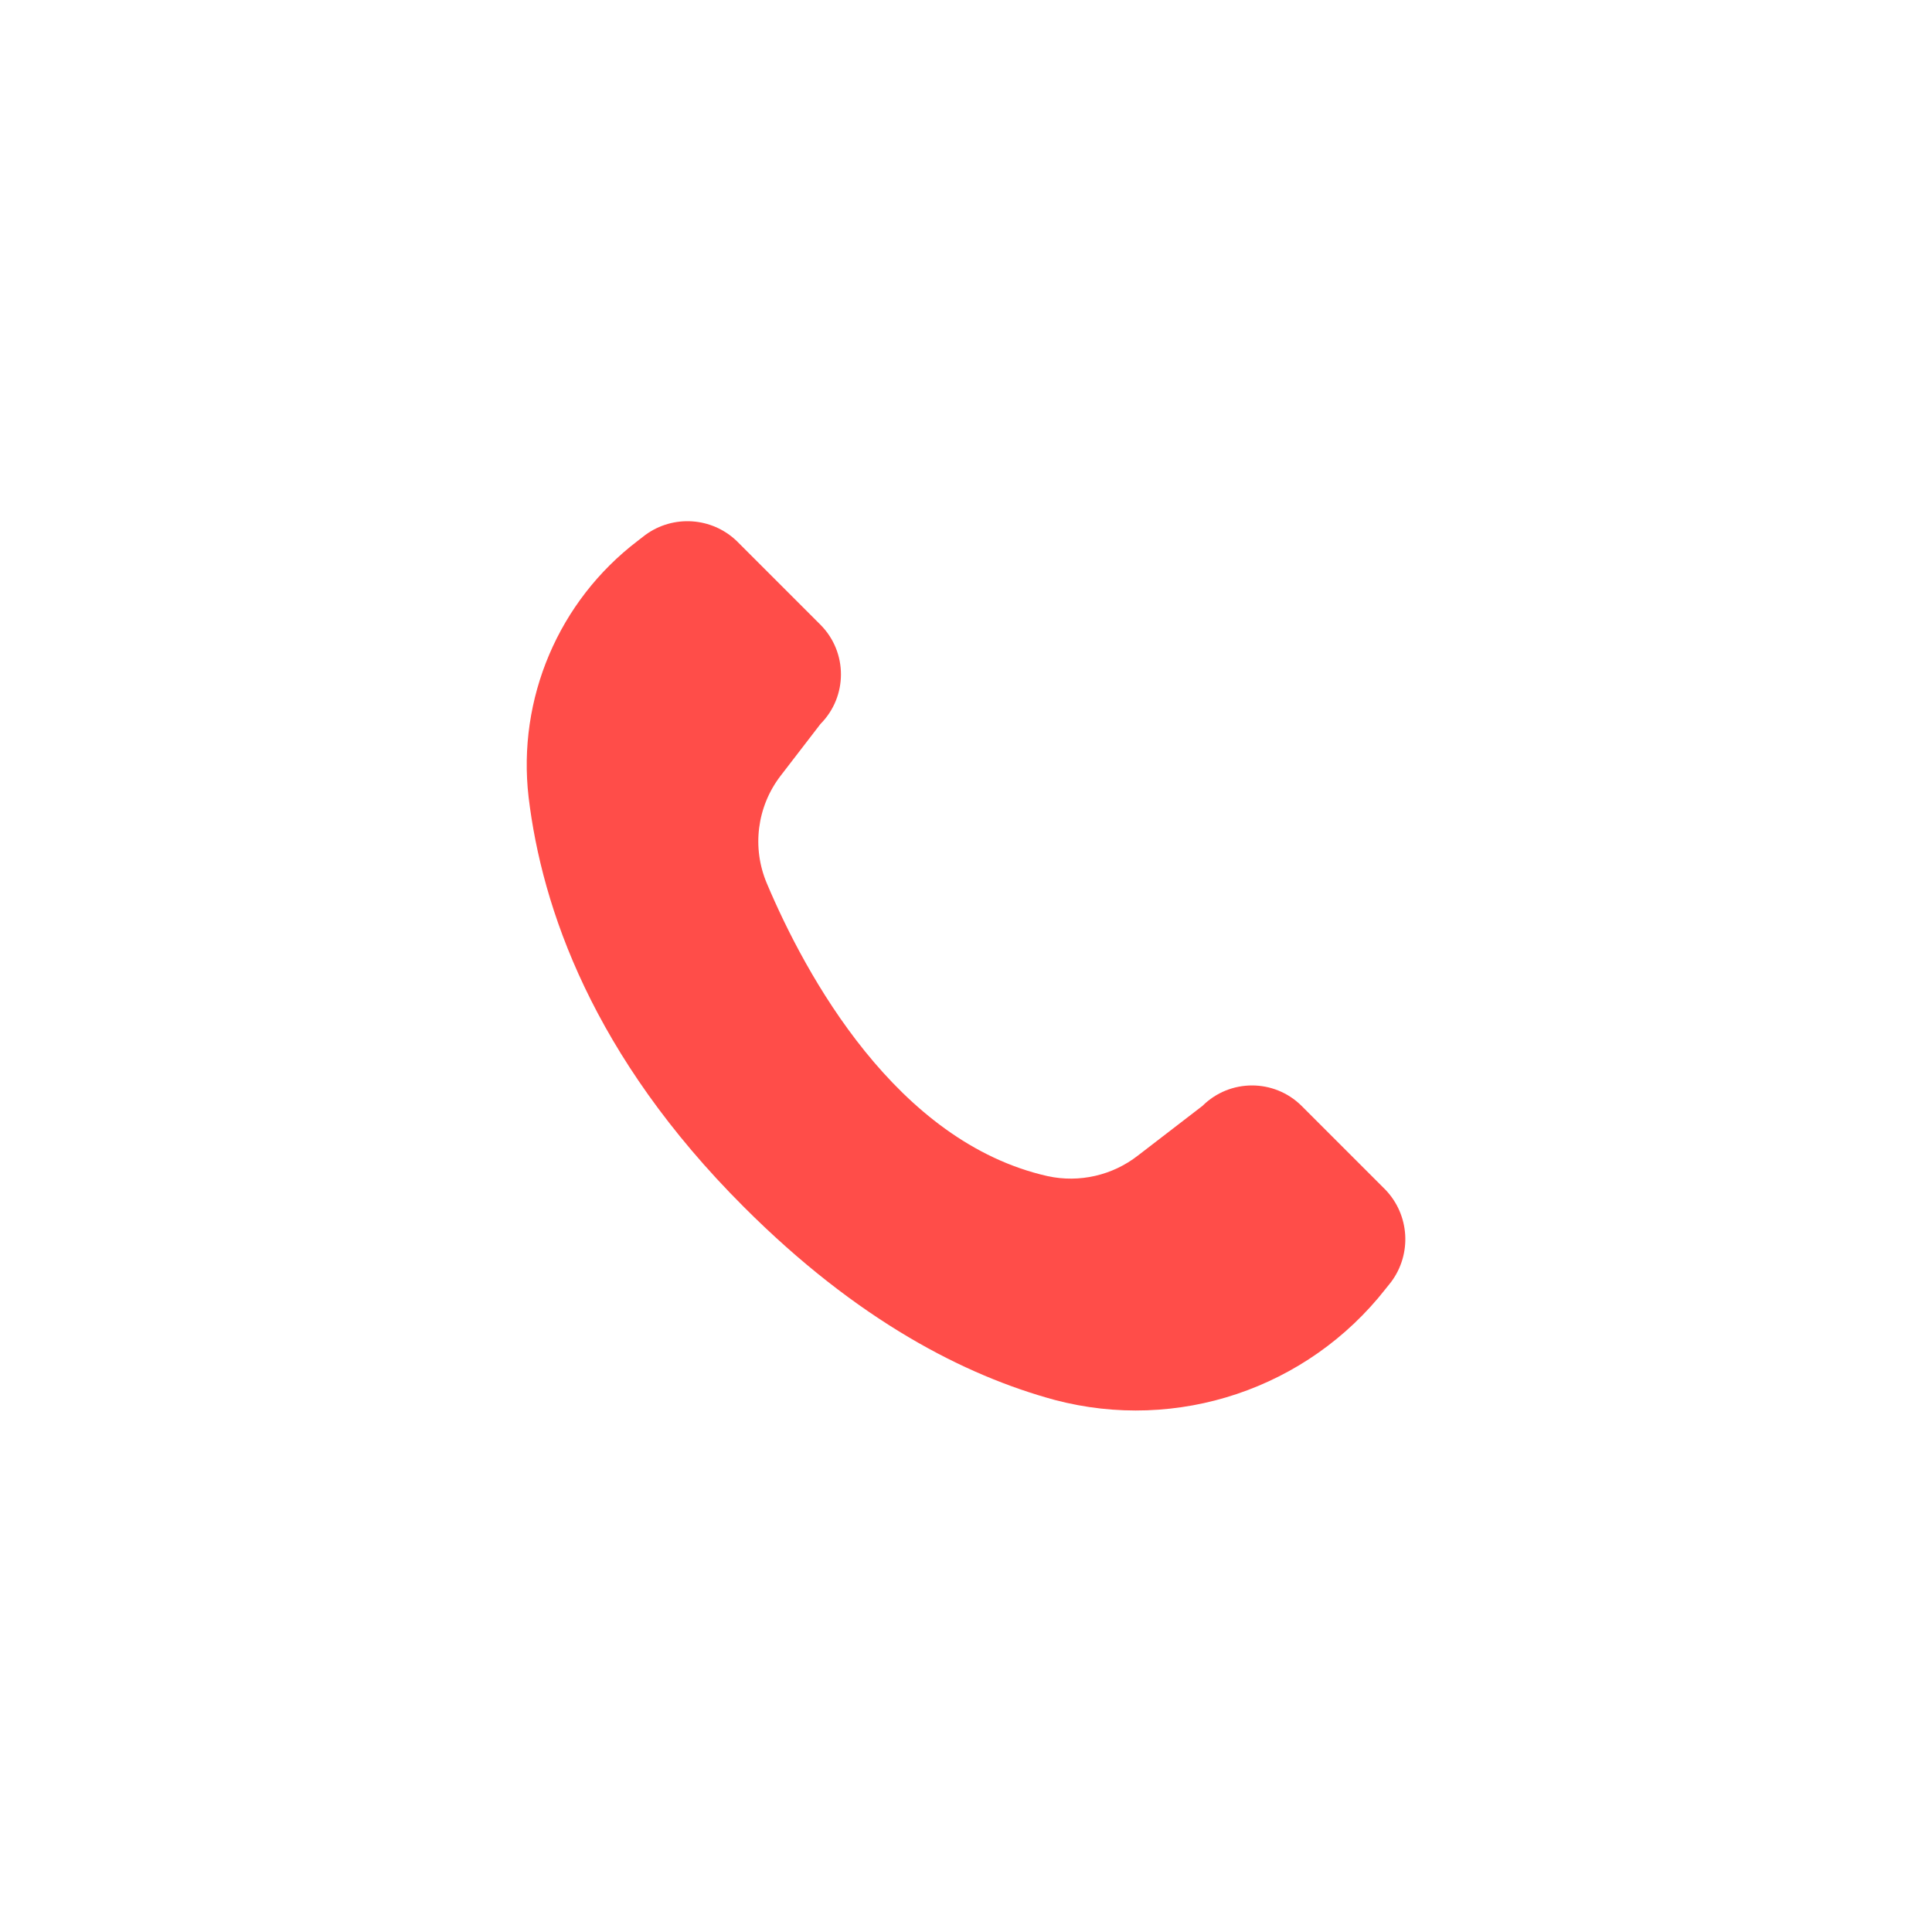
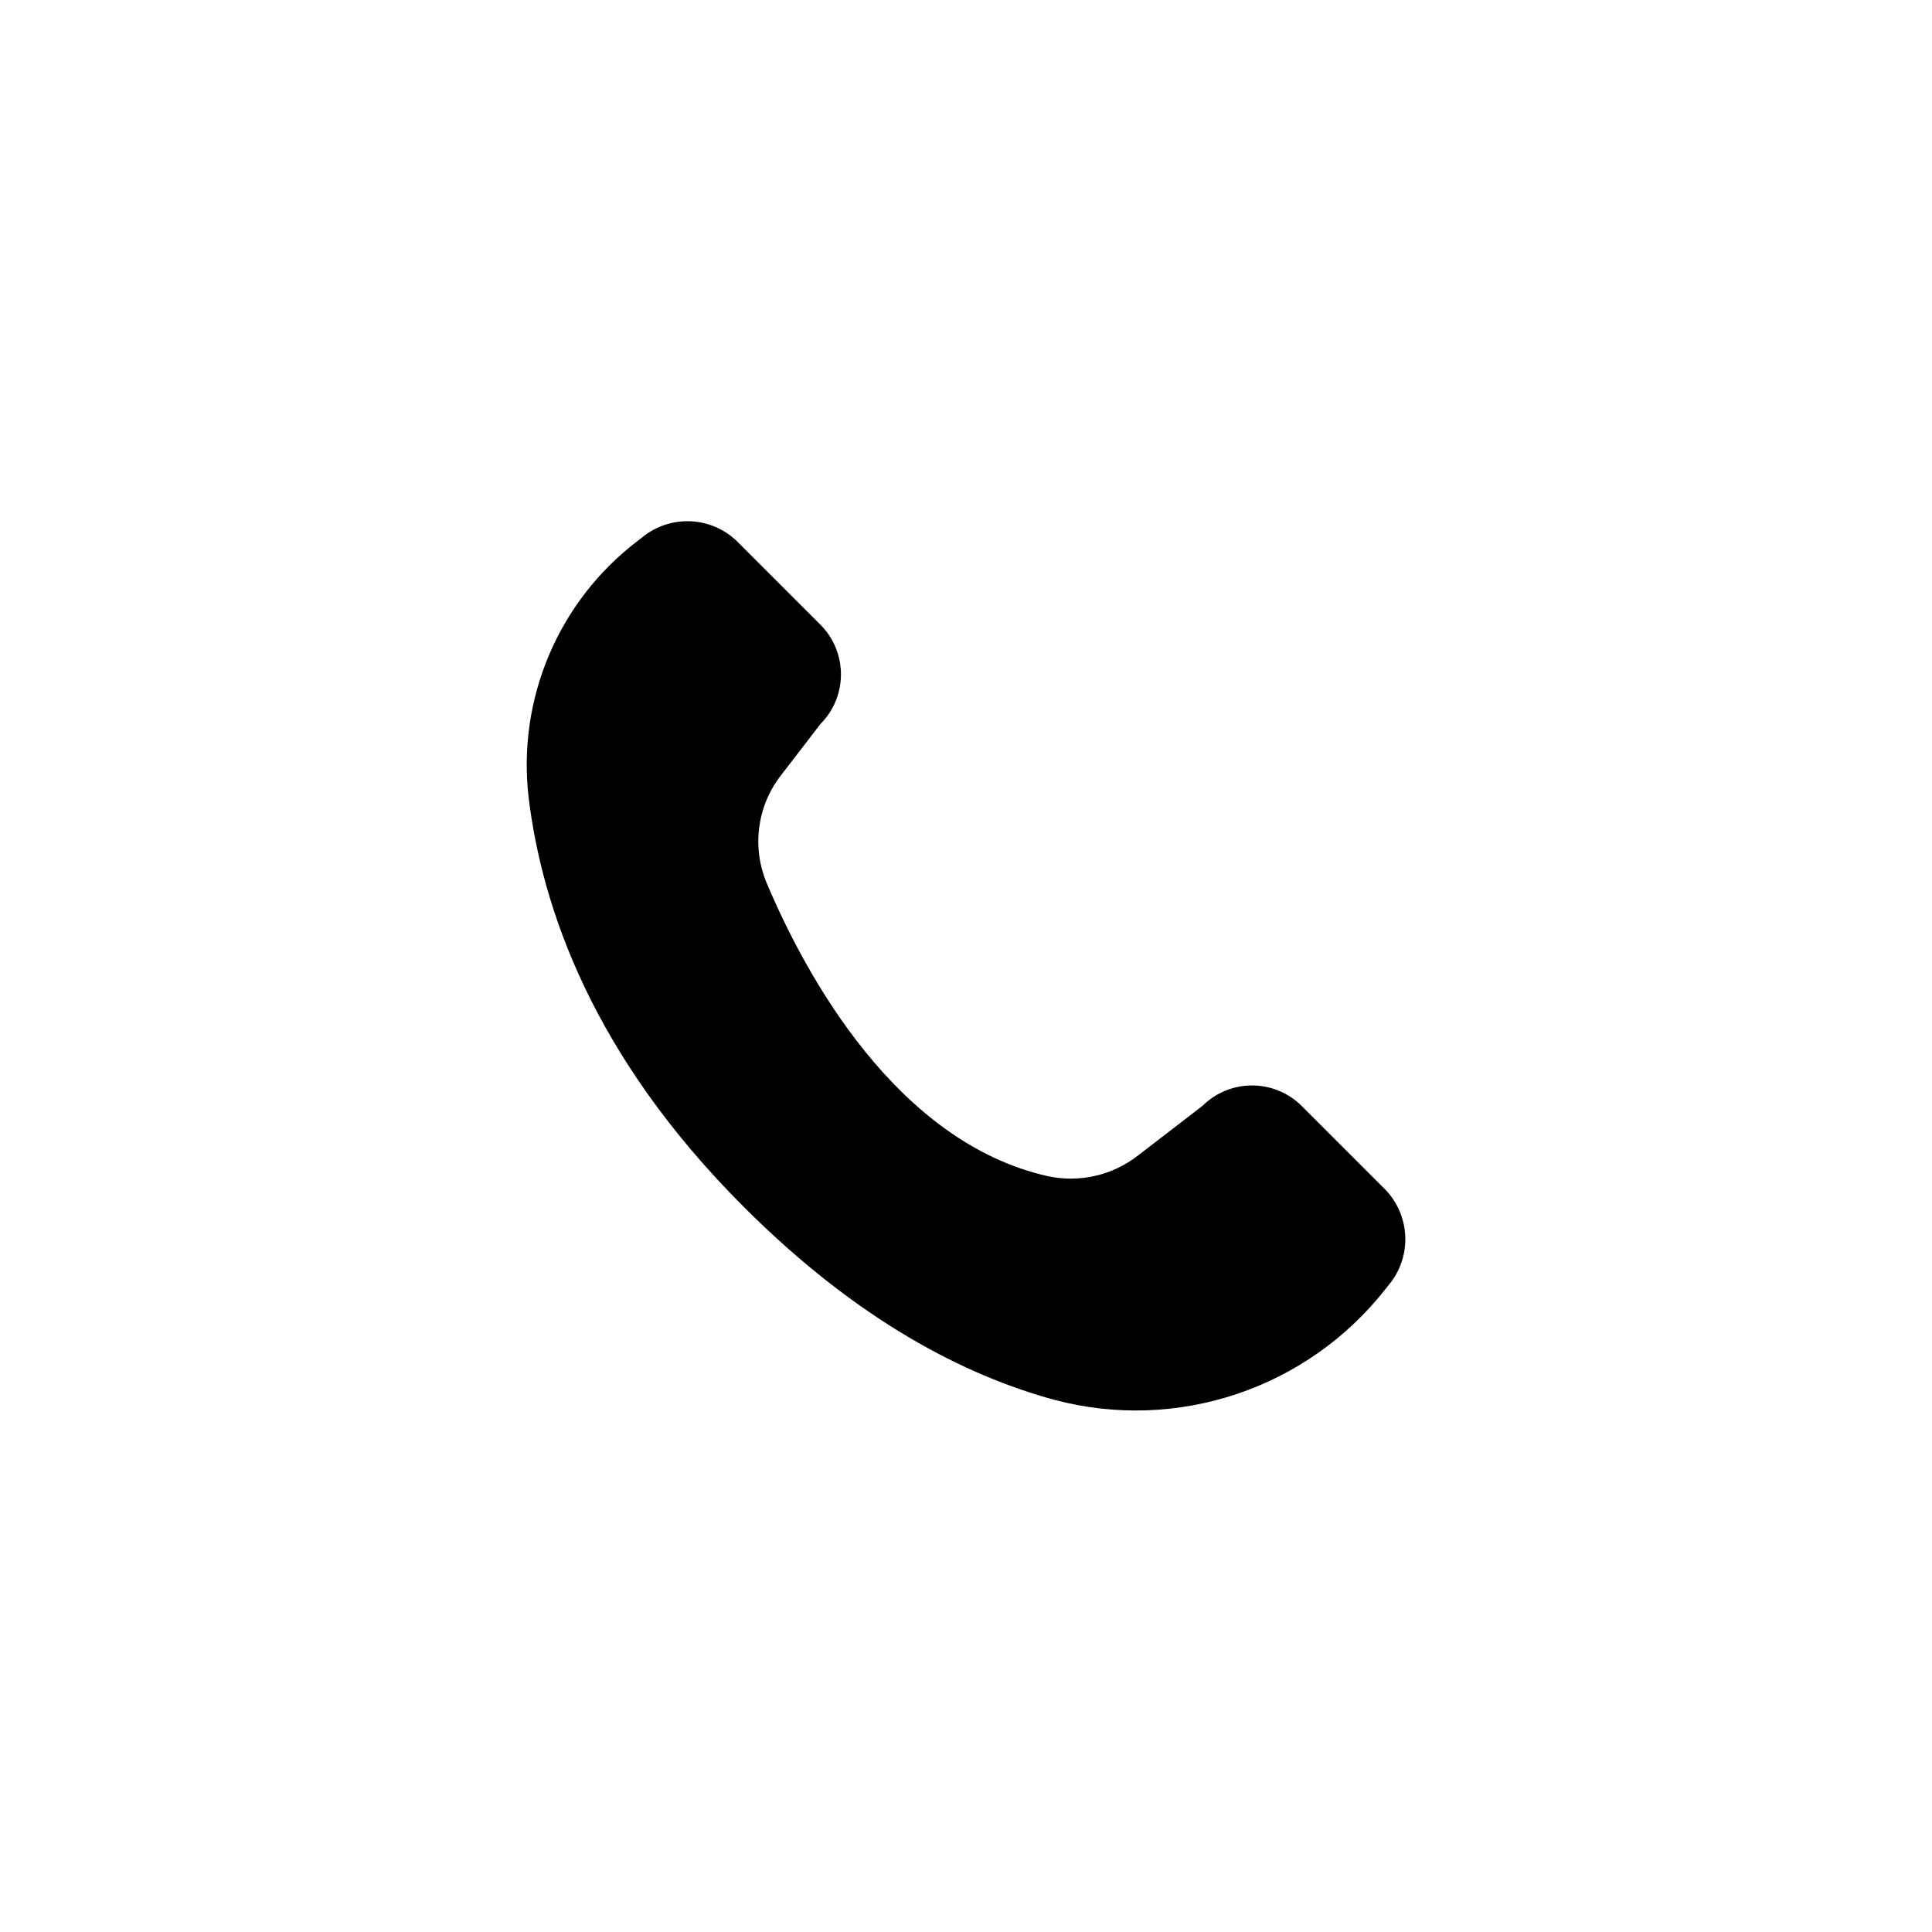
<svg xmlns="http://www.w3.org/2000/svg" viewBox="0 0 100 100">
-   <defs>
-     <style>.cls-1{fill:#ff4d49;}</style>
-   </defs>
  <g id="Vrstva_1" data-name="Vrstva 1">
    <path class="cls-1" d="M27.36,41.26A14.57,14.57,0,0,1,33,28l.4-.31a3.69,3.69,0,0,1,4.73.31l4.34,4.34a3.64,3.64,0,0,1,0,5.13l-2.07,2.69a5.57,5.57,0,0,0-.71,5.56c2,4.74,6.7,13.4,14.55,15.16a5.65,5.65,0,0,0,4.66-1.07l3.34-2.57a3.64,3.64,0,0,1,5.13,0l4.34,4.34A3.7,3.7,0,0,1,72,66.36l-.28.35a16.42,16.42,0,0,1-17.13,5.75c-4.64-1.26-10.21-4.1-16.1-10C30.68,54.66,28.05,47,27.36,41.26" />
  </g>
</svg>
